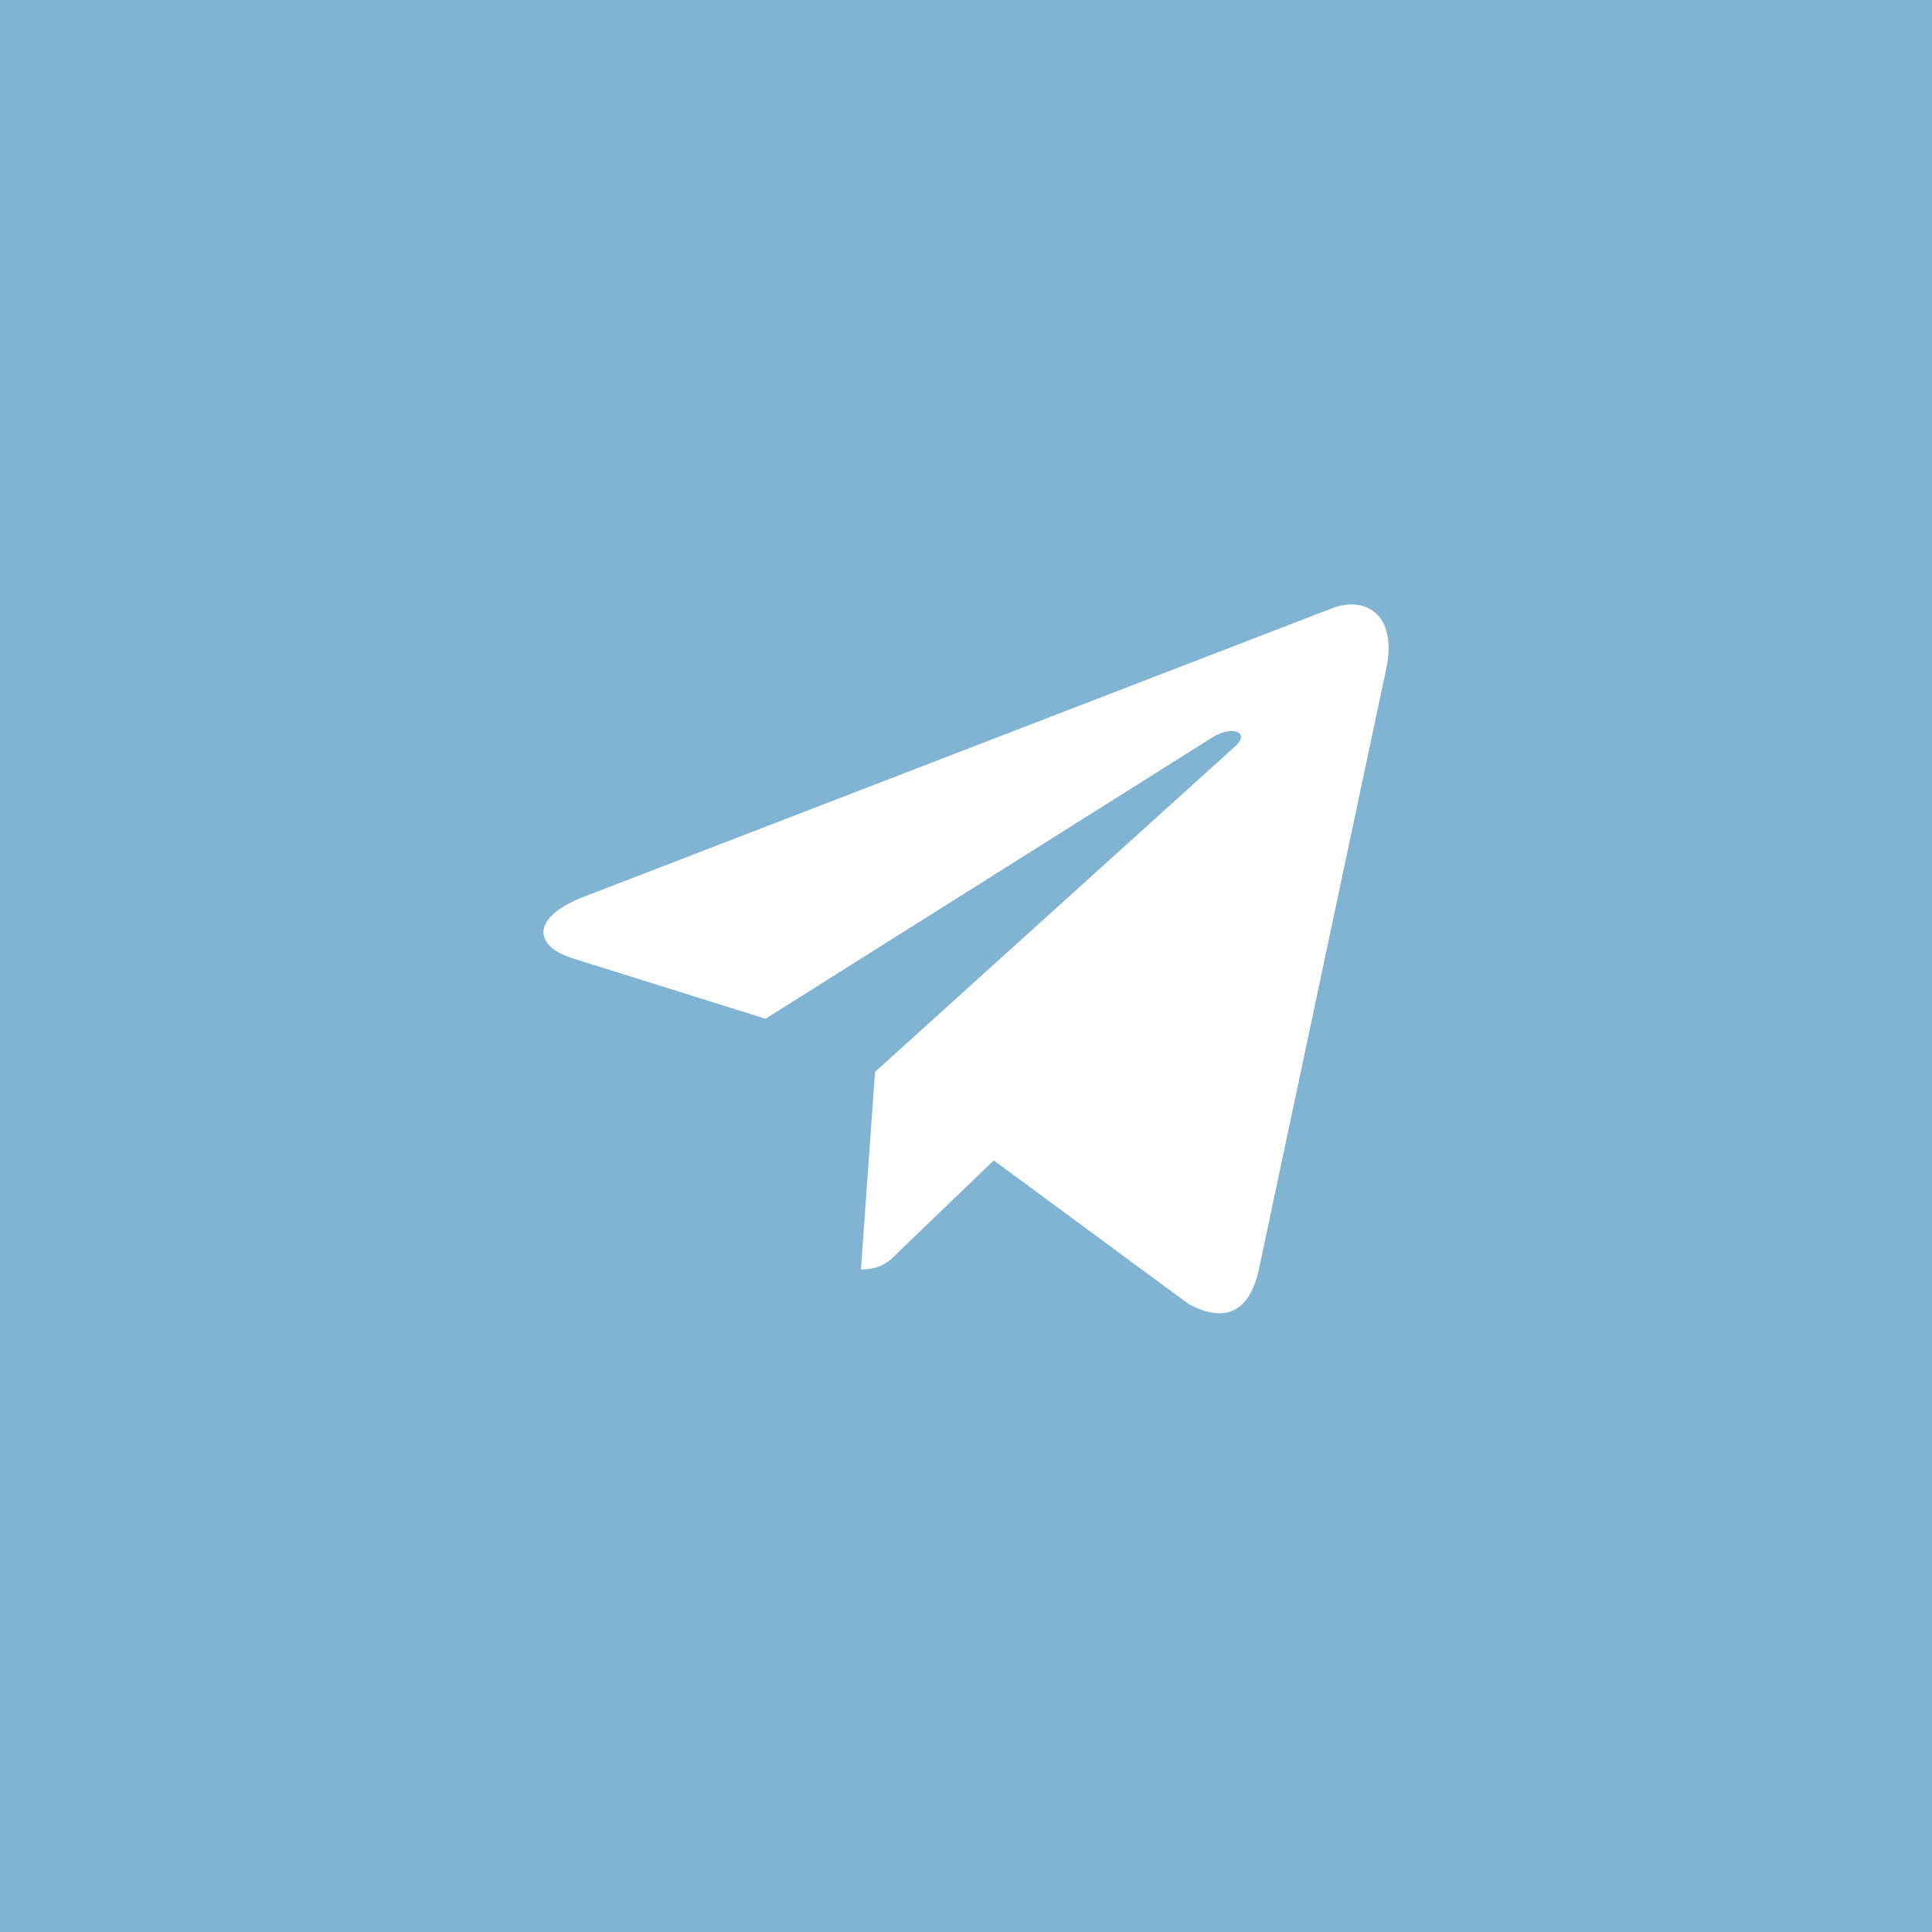
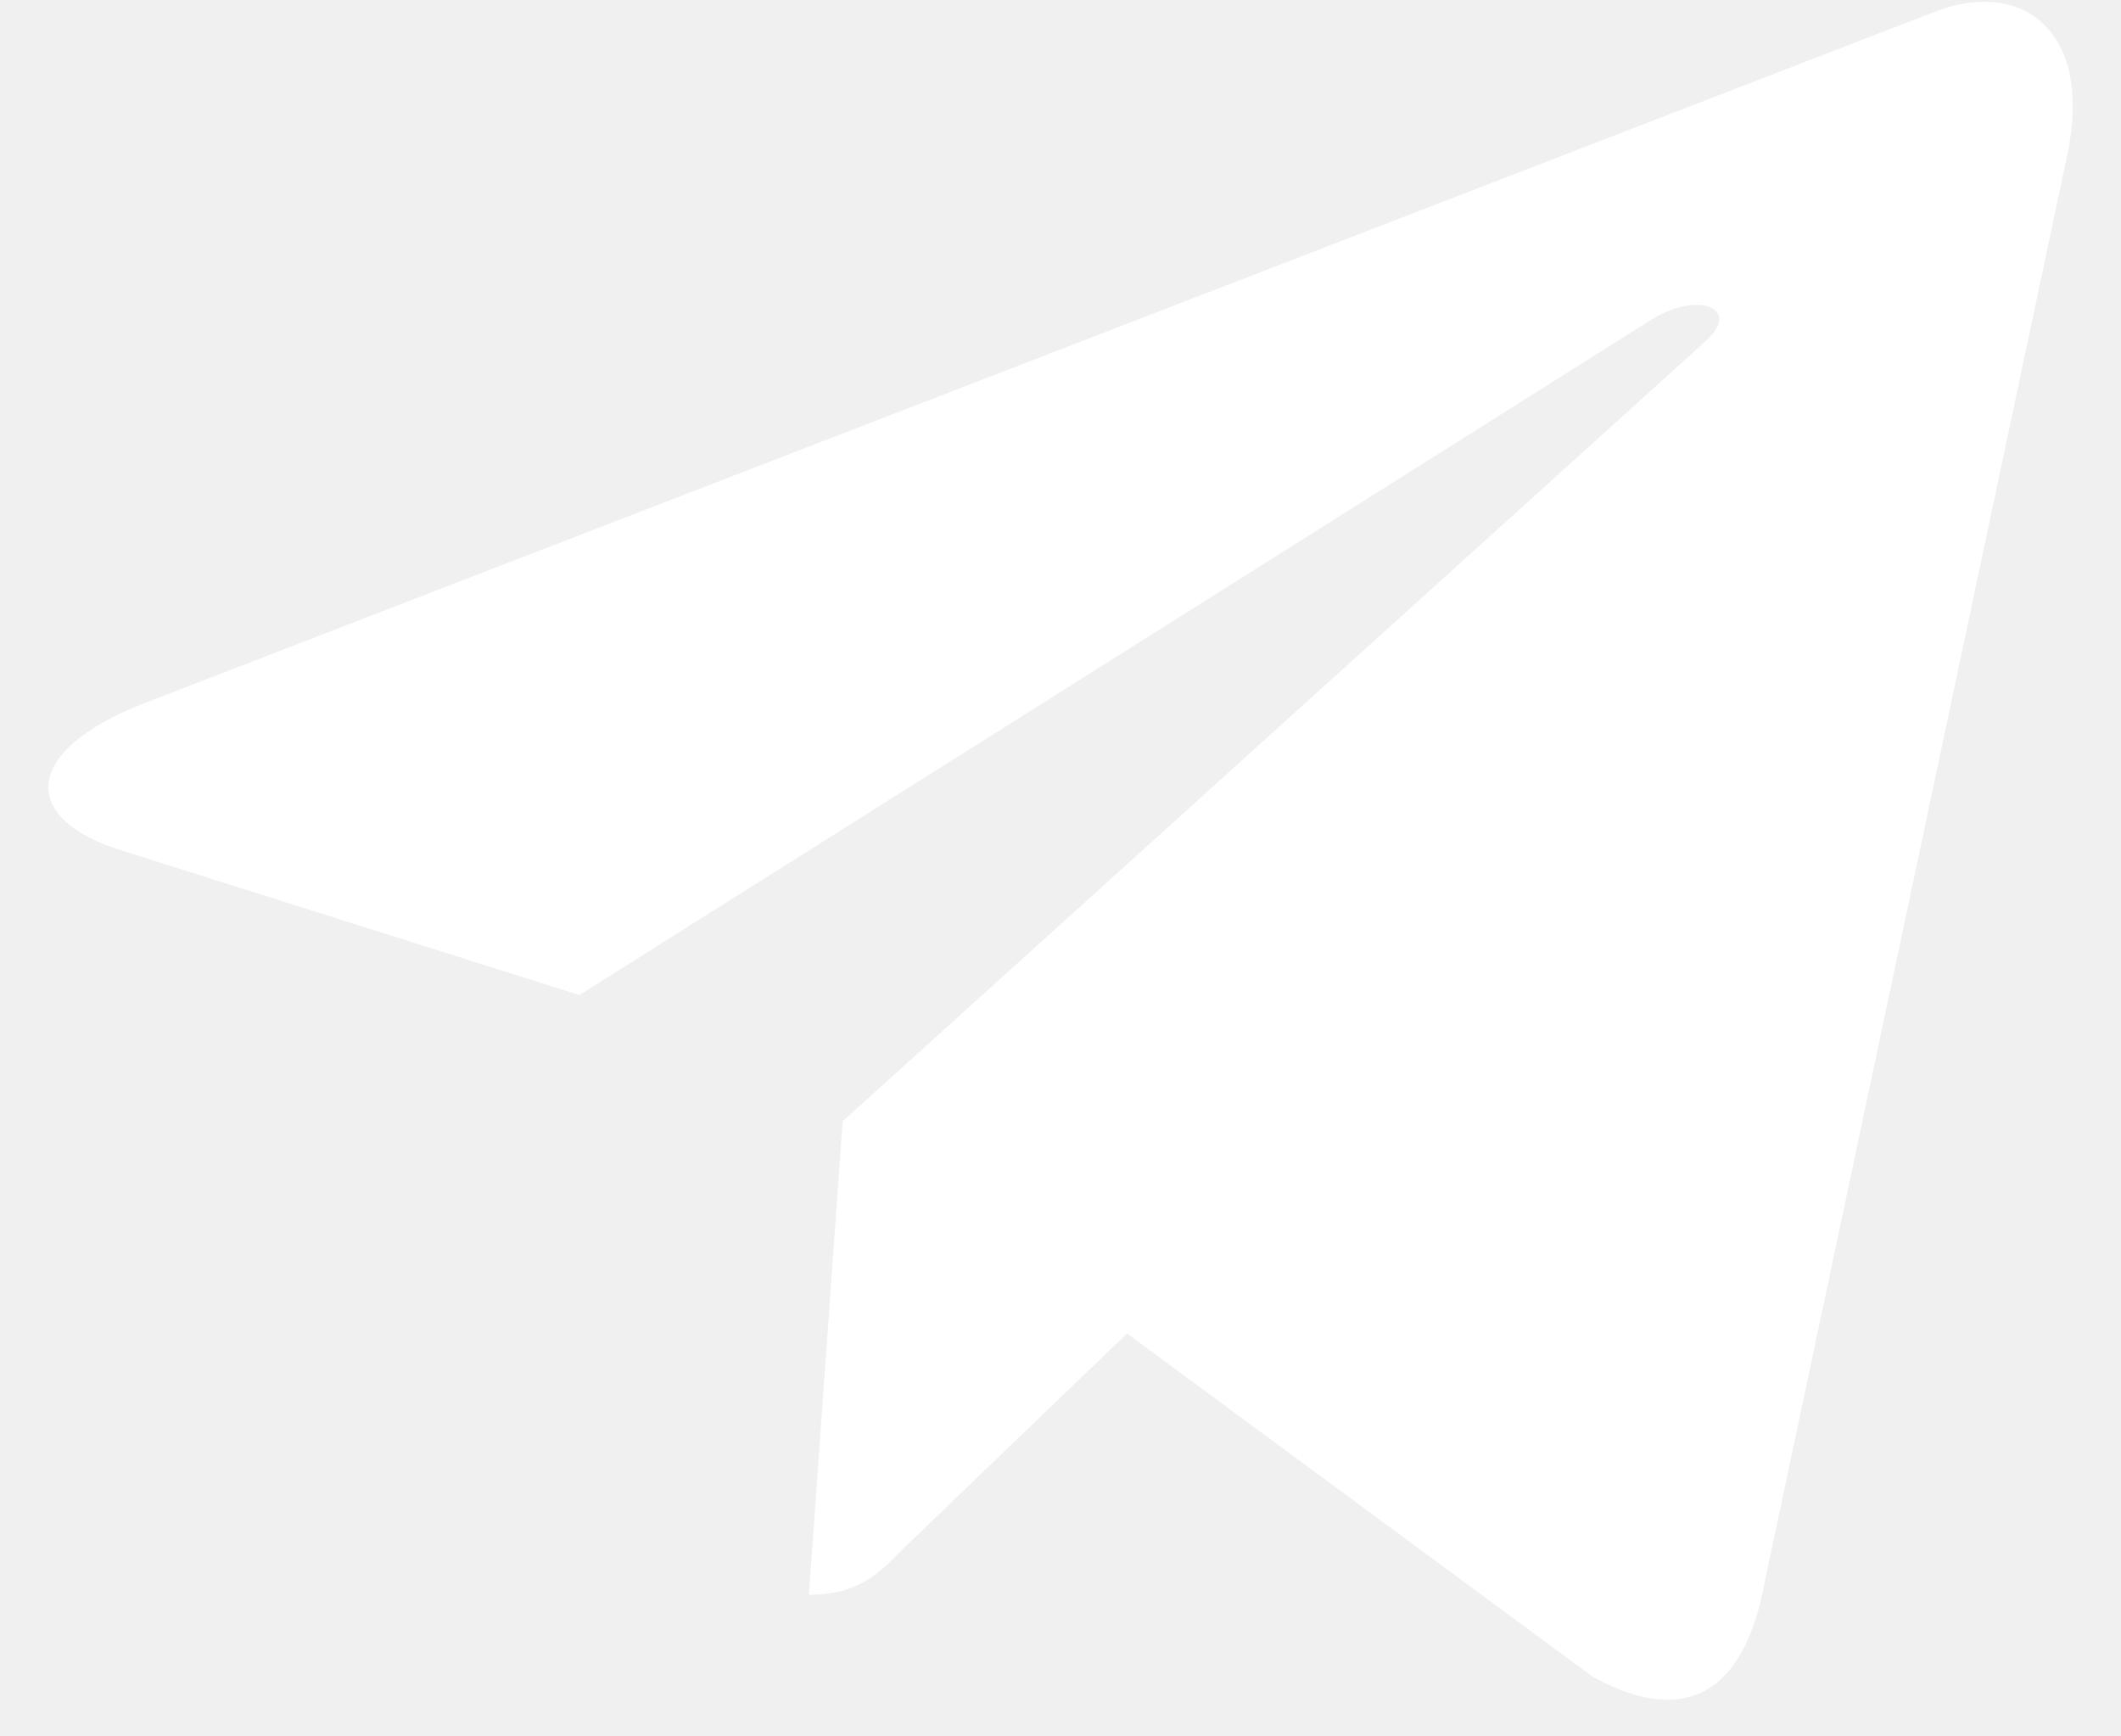
- <svg xmlns="http://www.w3.org/2000/svg" width="48" height="48" fill="none" viewBox="0 0 48 48">
-   <path fill="#81B3D2" d="M0 0h48v48H0z" />
-   <path fill="#fff" d="m34.44 16.62-3.17 14.95c-.24 1.05-.86 1.31-1.75.82l-4.83-3.56-2.33 2.24c-.25.26-.47.47-.97.47l.35-4.91 8.95-8.09c.39-.35-.09-.54-.6-.2l-11.07 6.97-4.76-1.49c-1.04-.32-1.05-1.03.22-1.53l18.62-7.18c.87-.32 1.62.2 1.34 1.51Z" />
+ <svg xmlns="http://www.w3.org/2000/svg" width="22" height="18" fill="none" viewBox="0 0 22 18">
+   <path fill="#fff" d="m21.44 1.62-3.17 14.95c-.24 1.05-.86 1.31-1.75.82l-4.83-3.56-2.33 2.24c-.25.26-.47.47-.97.47l.35-4.91 8.95-8.09c.39-.35-.09-.54-.6-.2L6.01 10.32 1.26 8.82C.22 8.5.21 7.8 1.48 7.3L20.1.11c.87-.32 1.62.2 1.34 1.51Z" />
</svg>
